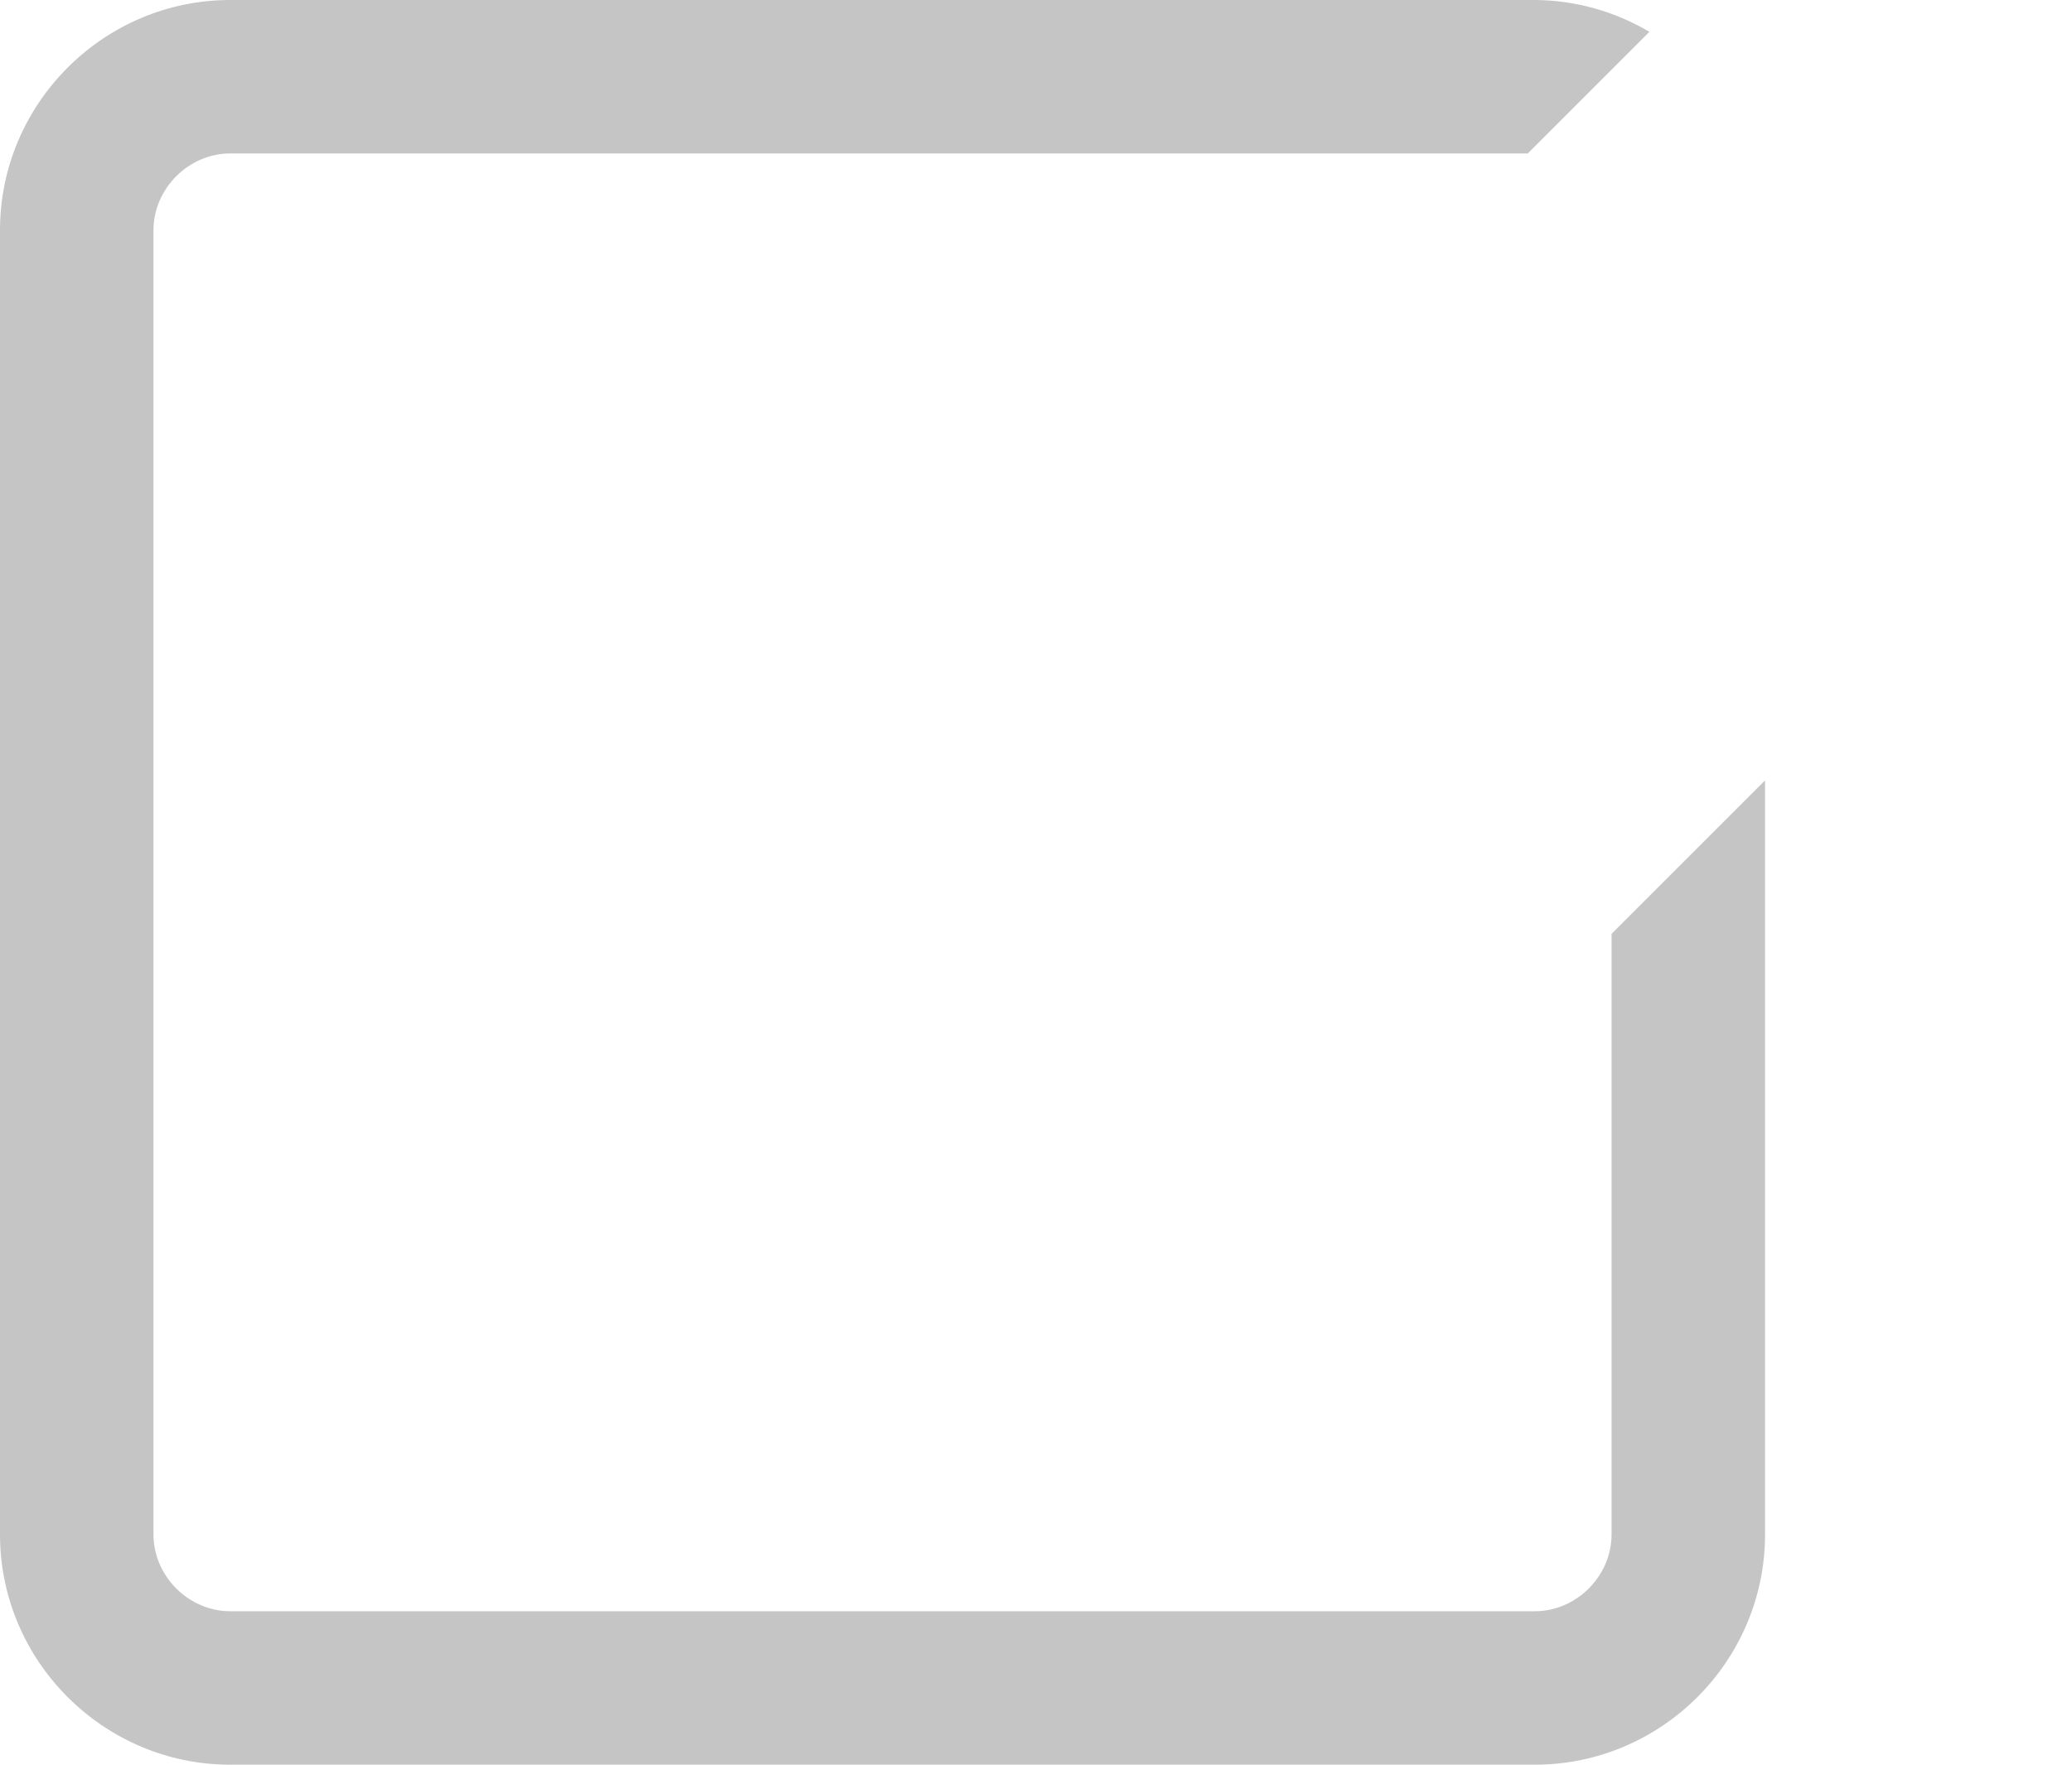
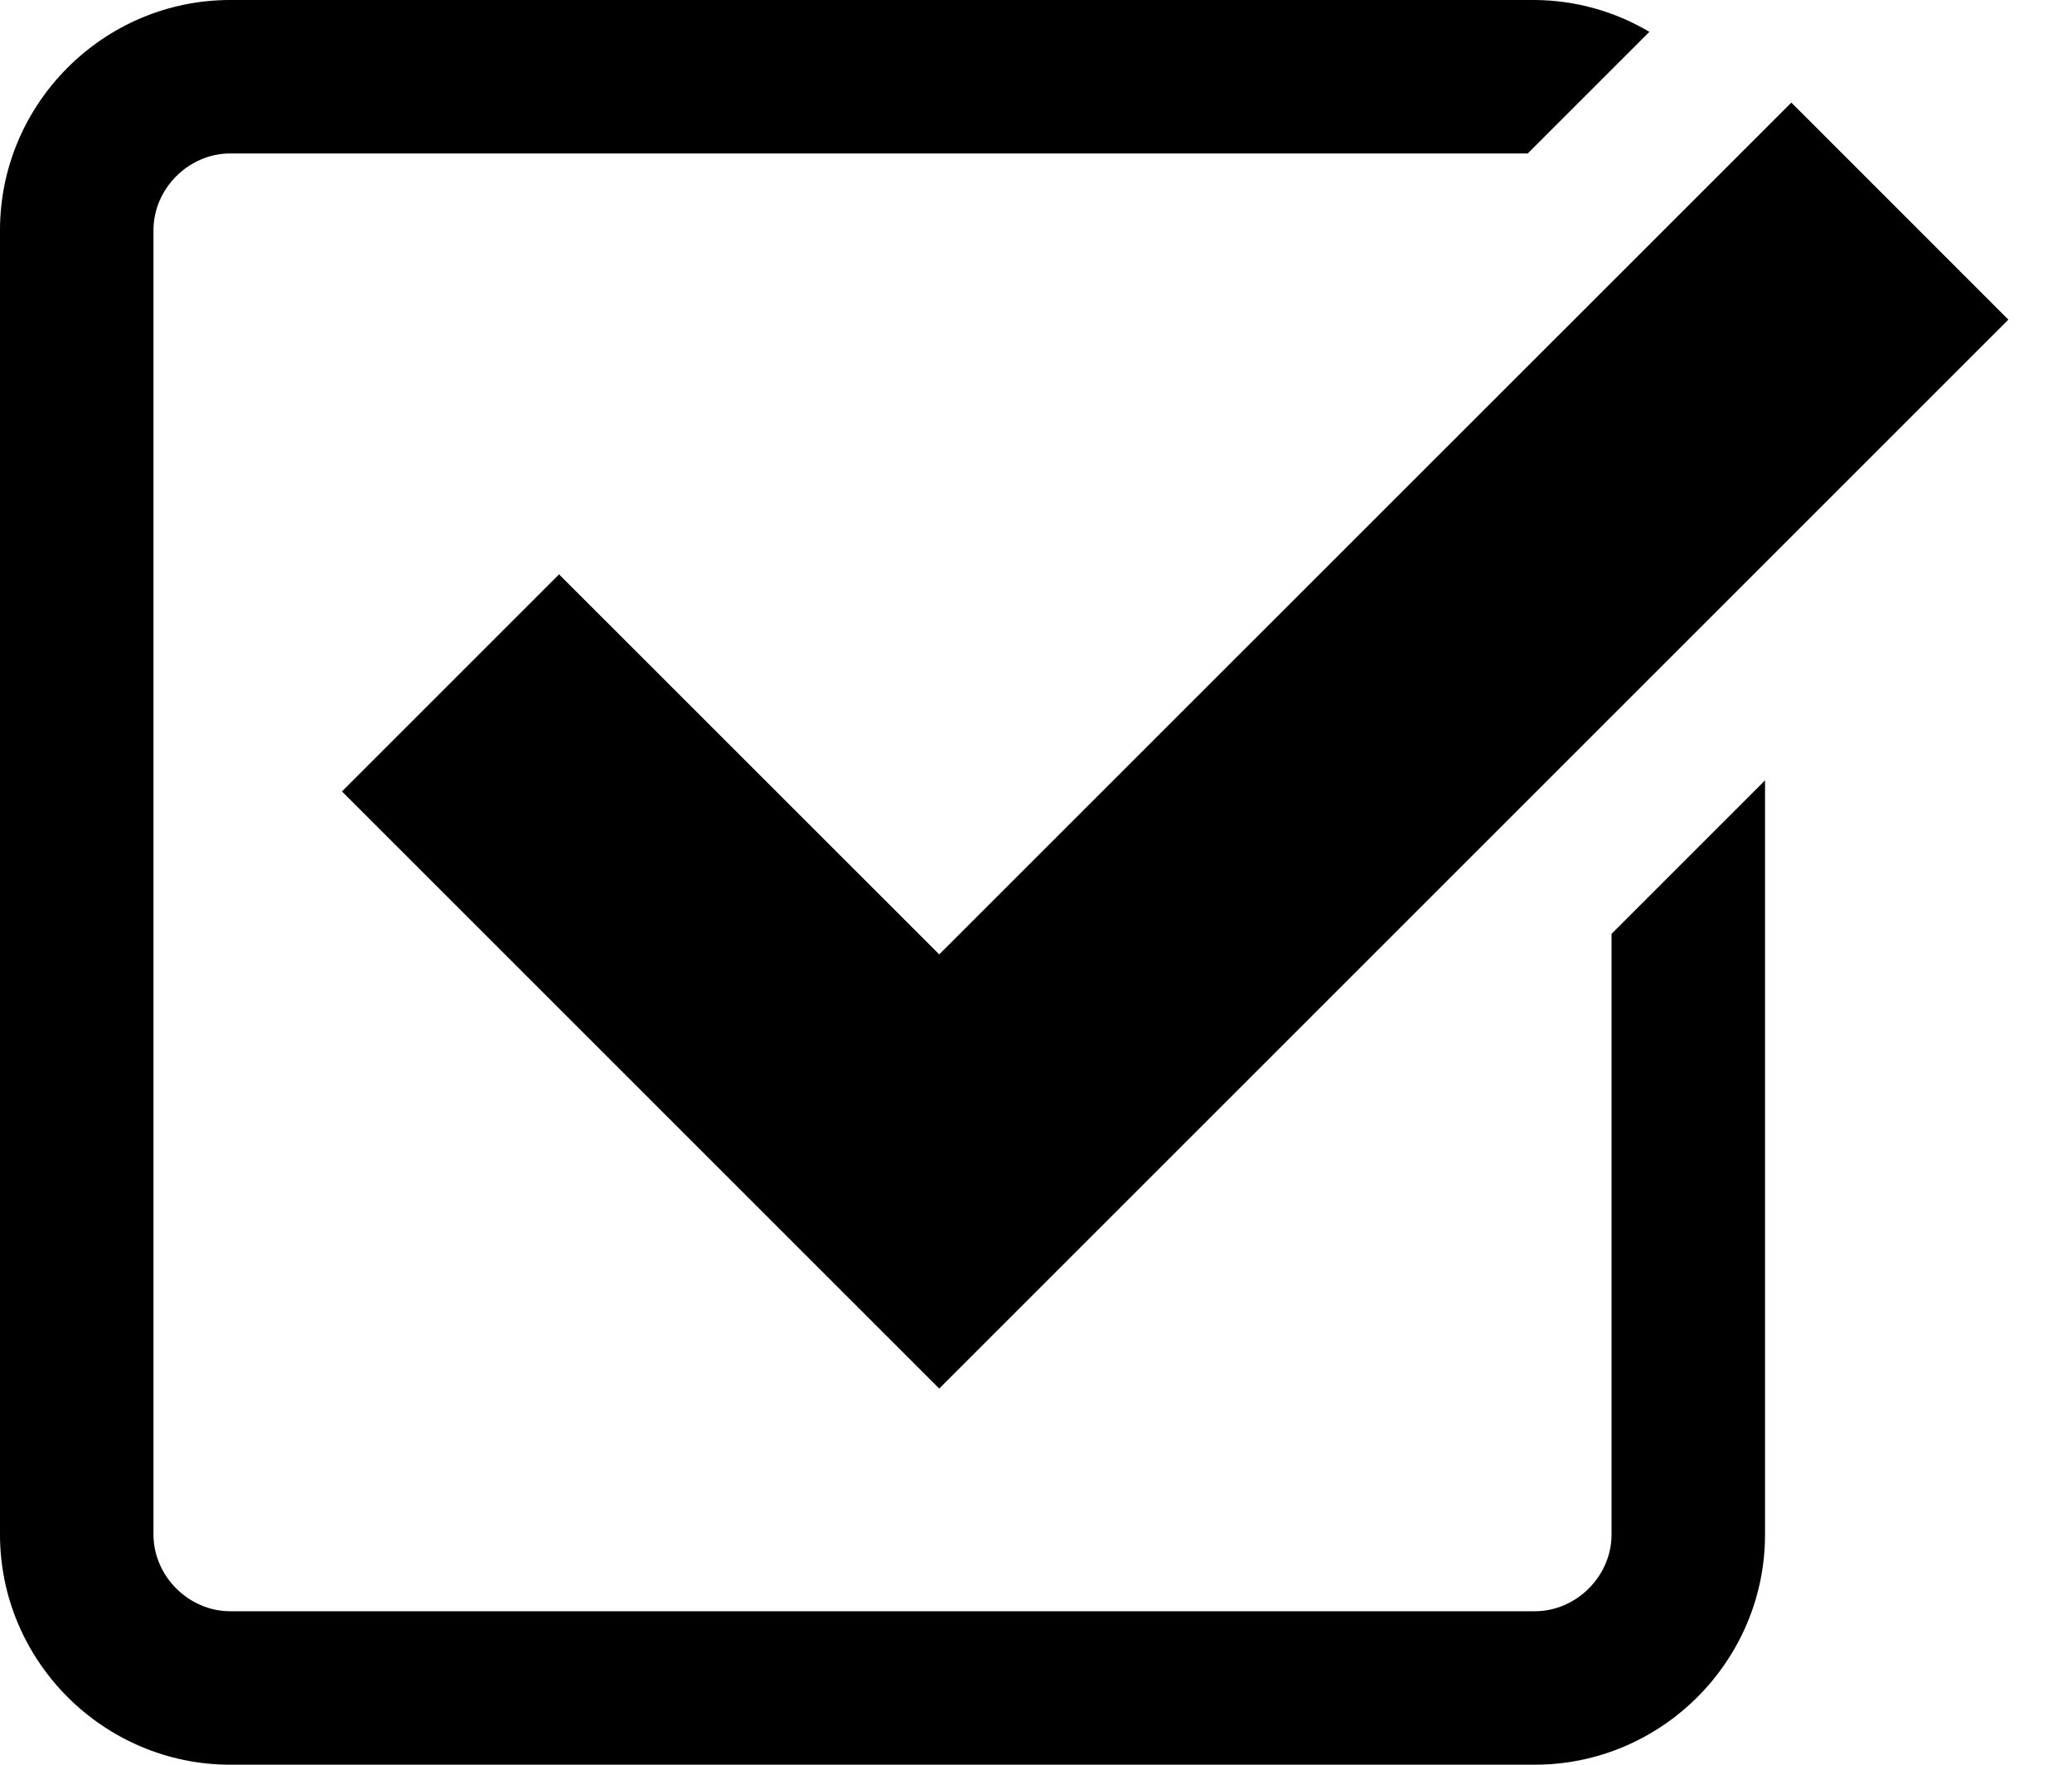
<svg xmlns="http://www.w3.org/2000/svg" width="27" height="23" viewBox="0 0 27 23">
-   <path fill="#c5c5c5" d="M21 20c0 .542-.458 1-1 1H3c-.542 0-1-.458-1-1V3c0-.542.458-1 1-1h16.908L21.493.415A2.96 2.96 0 0 0 20 0H3C1.35 0 0 1.35 0 3v17c0 1.65 1.35 3 3 3h17c1.65 0 3-1.35 3-3v-9.829l-2 2V20z" />
+   <path d="M7.285 7.486l-2.829 2.829 7.783 7.783L26.171 4.166l-2.828-2.829-11.104 11.102z" />
+   <path d="M21 20c0 .542-.458 1-1 1H3c-.542 0-1-.458-1-1V3c0-.542.458-1 1-1h16.908L21.493.415A2.96 2.96 0 0 0 20 0H3C1.35 0 0 1.35 0 3v17c0 1.65 1.35 3 3 3h17c1.65 0 3-1.35 3-3v-9.829l-2 2V20z" />
</svg>
